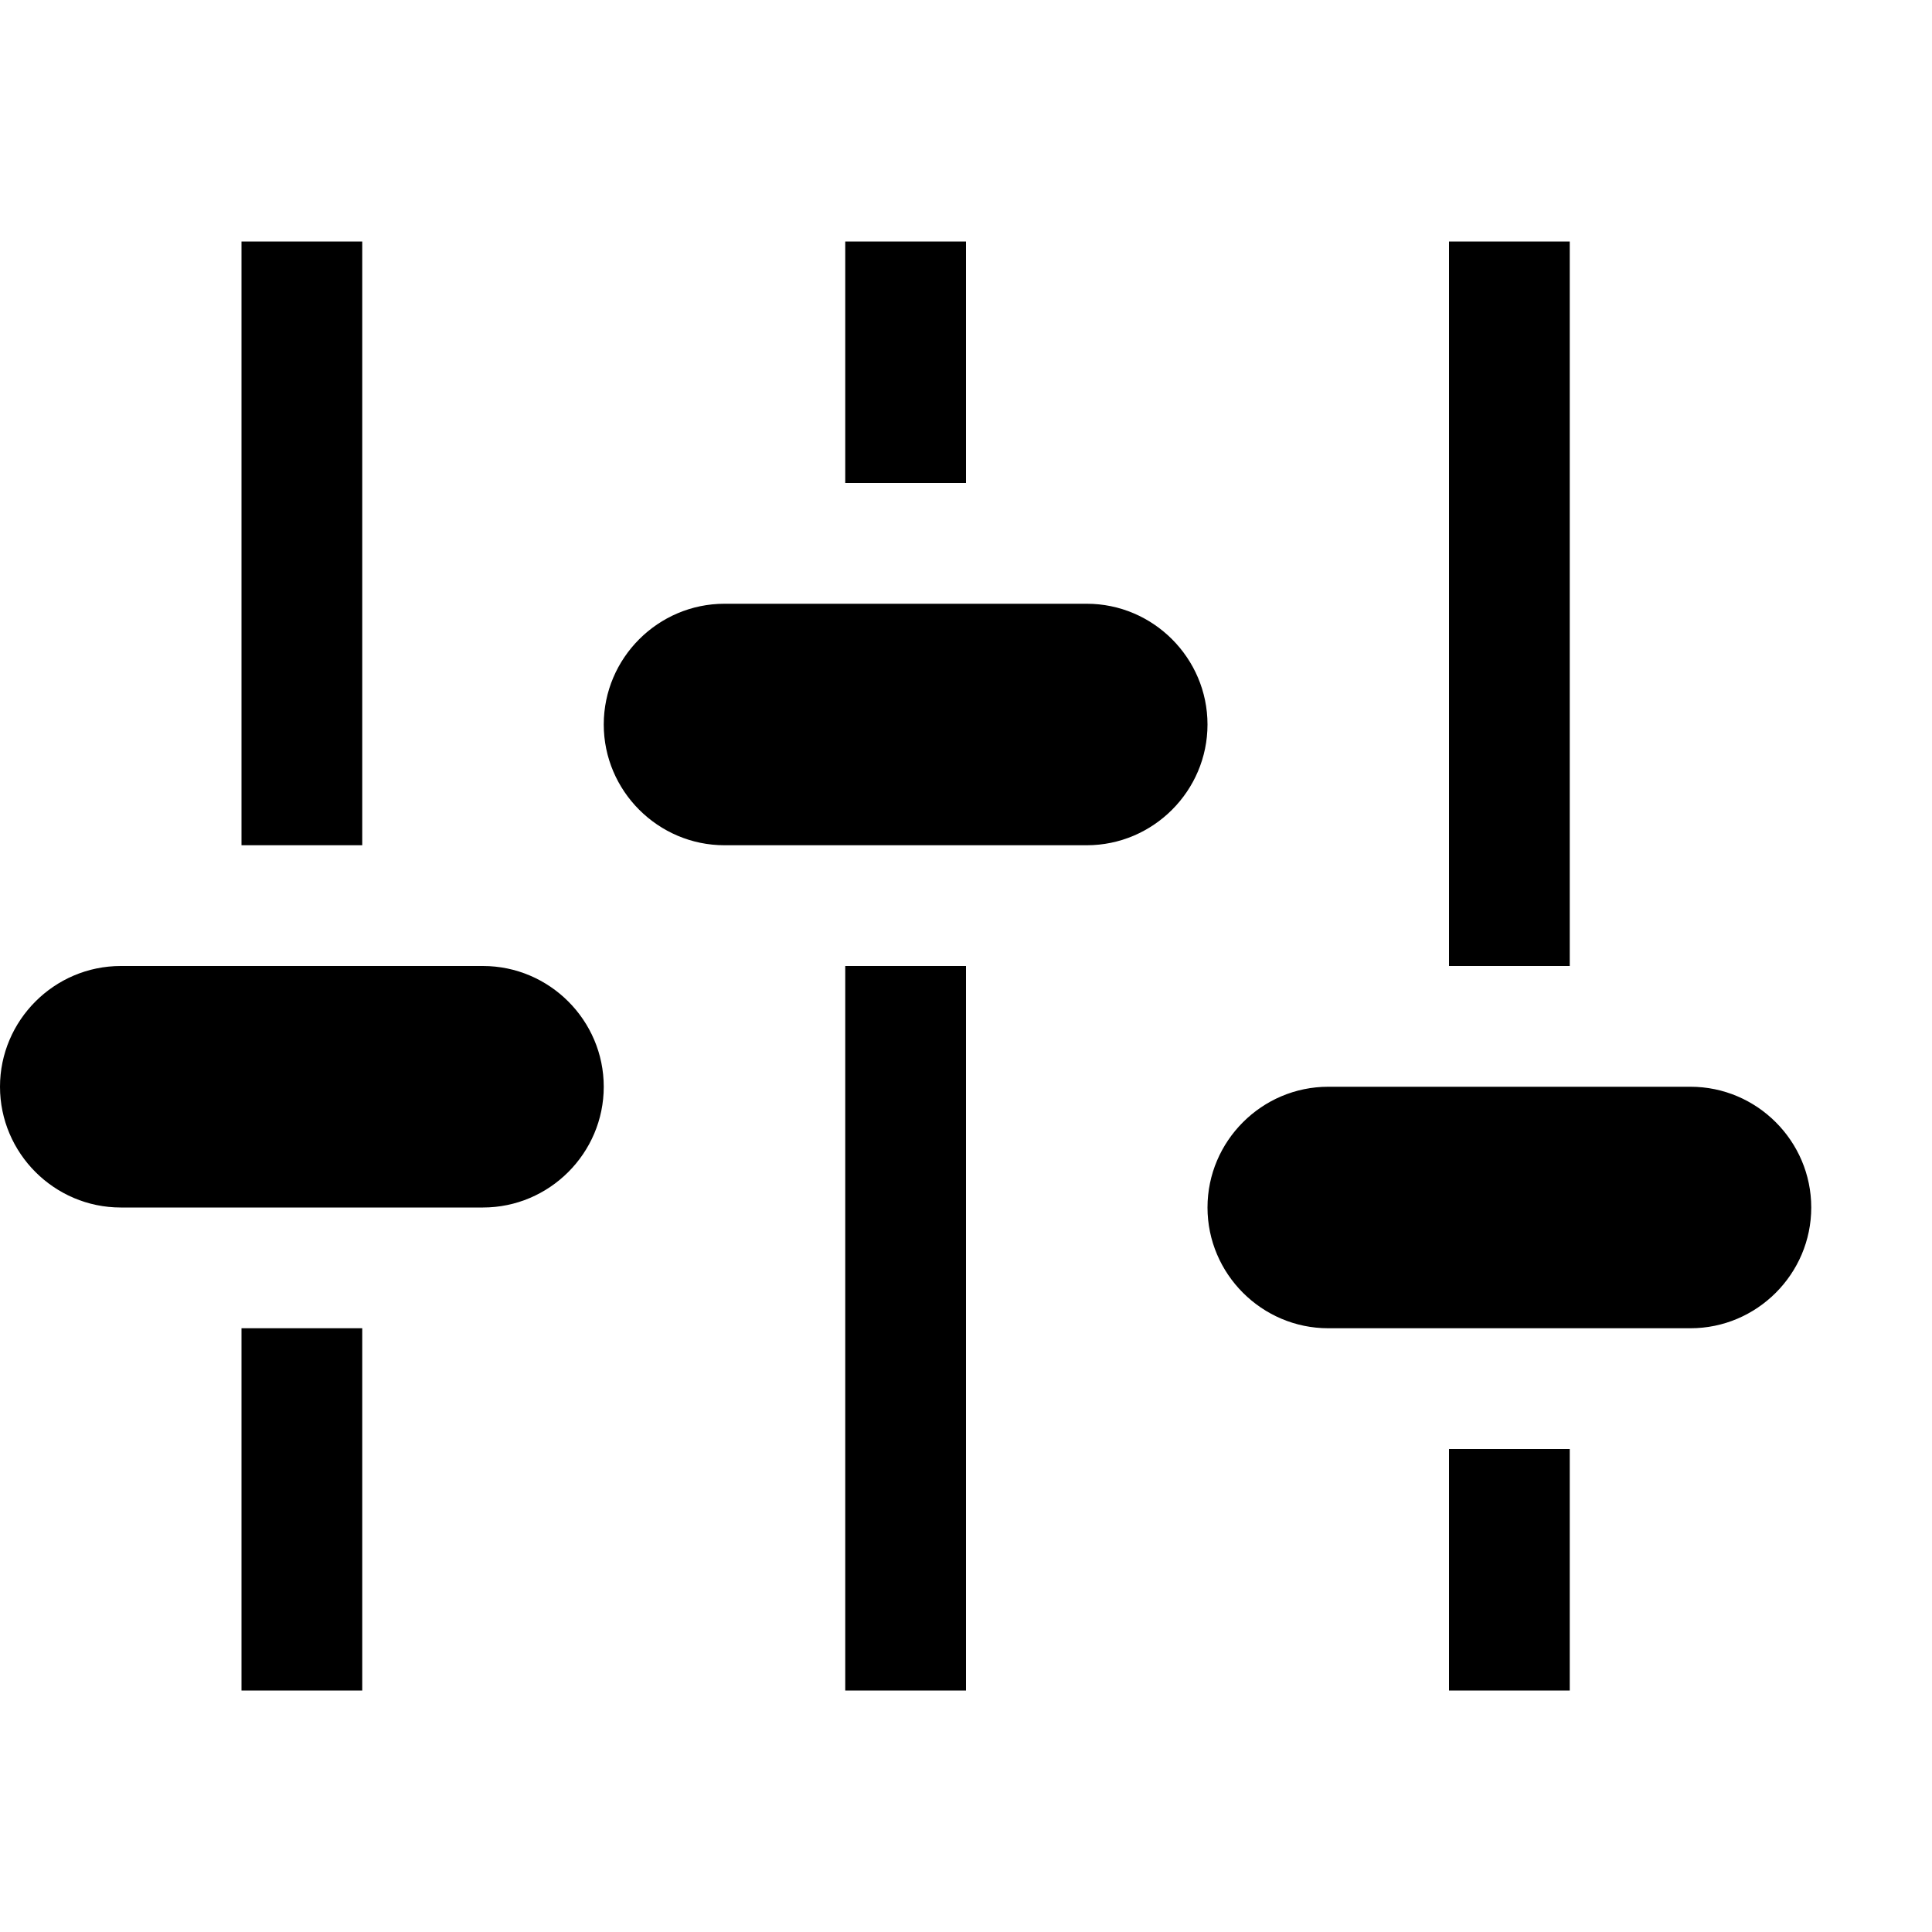
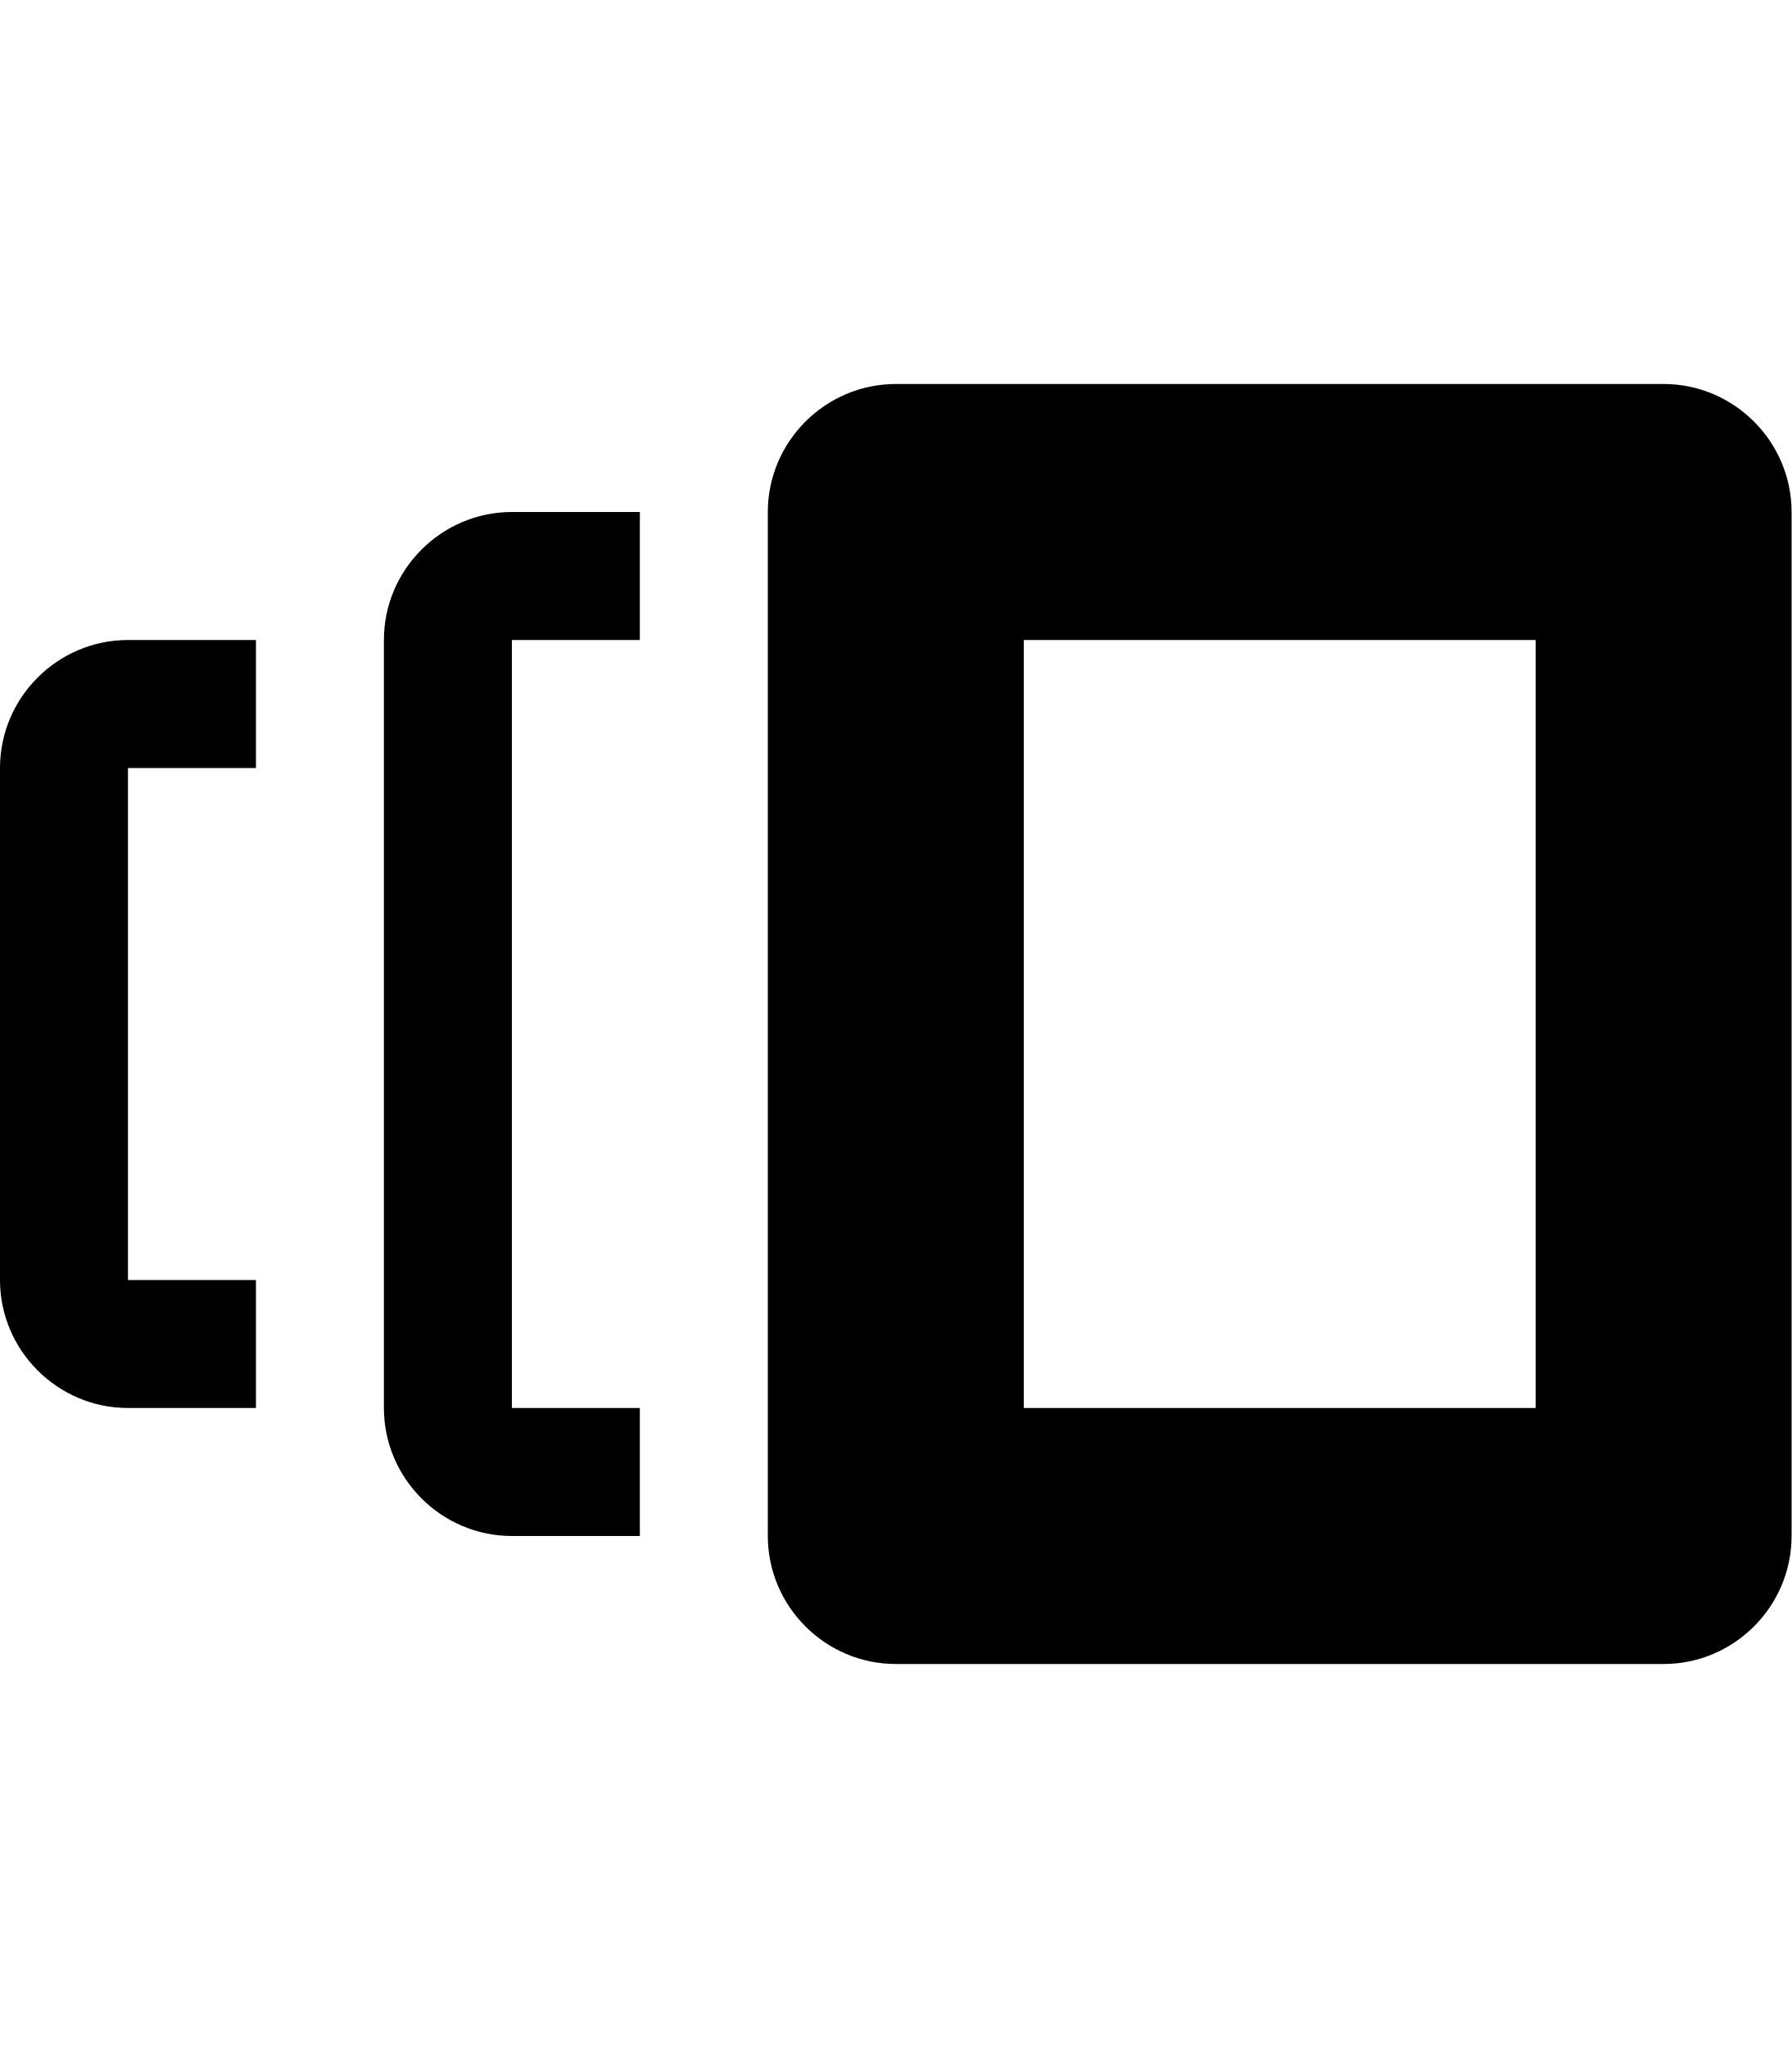
- <svg xmlns="http://www.w3.org/2000/svg" height="16" width="16">
-   <path d="M3 7h-1V2h1v5z m-1 7h1V11h-1v3z m5 0h1V8h-1v6z m5 0h1V12h-1v2z m1-12h-1v6h1V2z m-5 0h-1v2h1V2zM4 8H1c-0.55 0-1 0.45-1 1s0.45 1 1 1h3c0.55 0 1-0.45 1-1s-0.45-1-1-1z m5-3H6c-0.55 0-1 0.45-1 1s0.45 1 1 1h3c0.55 0 1-0.45 1-1s-0.45-1-1-1z m5 4H11c-0.55 0-1 0.45-1 1s0.45 1 1 1h3c0.55 0 1-0.45 1-1s-0.45-1-1-1z" />
+ <svg xmlns="http://www.w3.org/2000/svg" width="14" height="16" viewBox="0 0 14 16">
+   <path fill-rule="evenodd" d="M13 3H7c-.55 0-1 .45-1 1v8c0 .55.45 1 1 1h6c.55 0 1-.45 1-1V4c0-.55-.45-1-1-1zm-1 8H8V5h4v6zM4 4h1v1H4v6h1v1H4c-.55 0-1-.45-1-1V5c0-.55.45-1 1-1zM1 5h1v1H1v4h1v1H1c-.55 0-1-.45-1-1V6c0-.55.45-1 1-1z" />
</svg>
